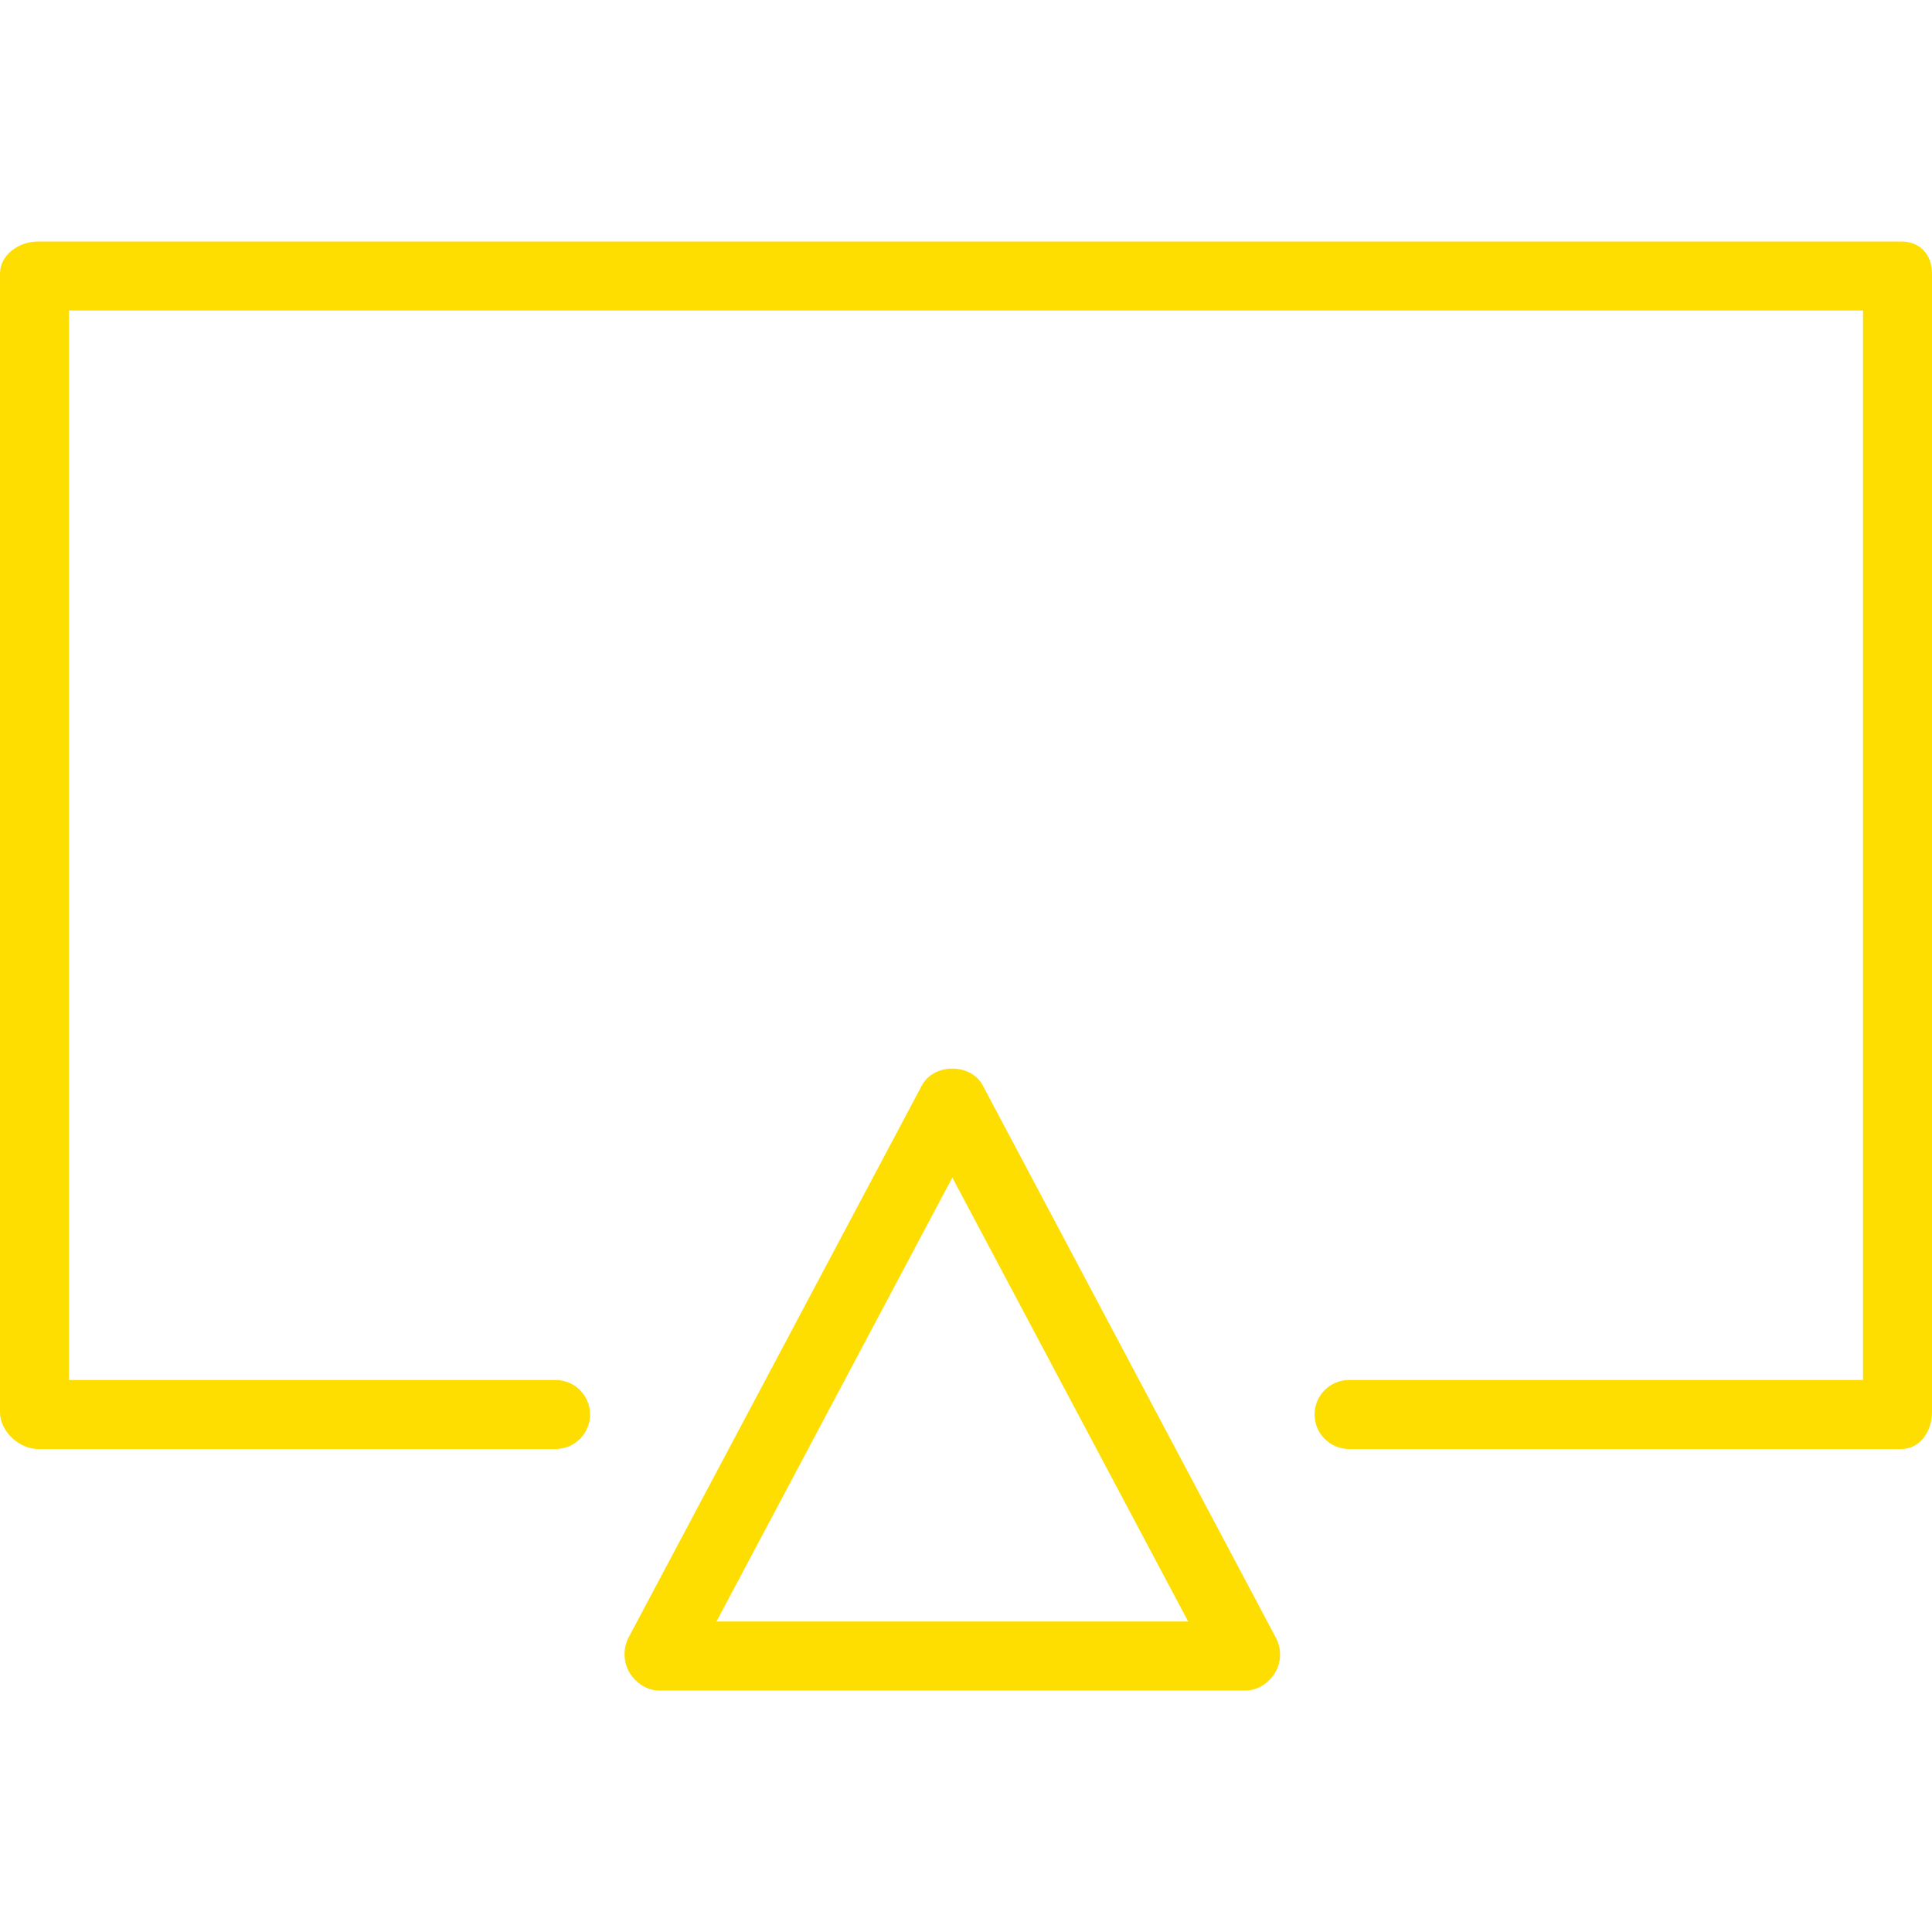
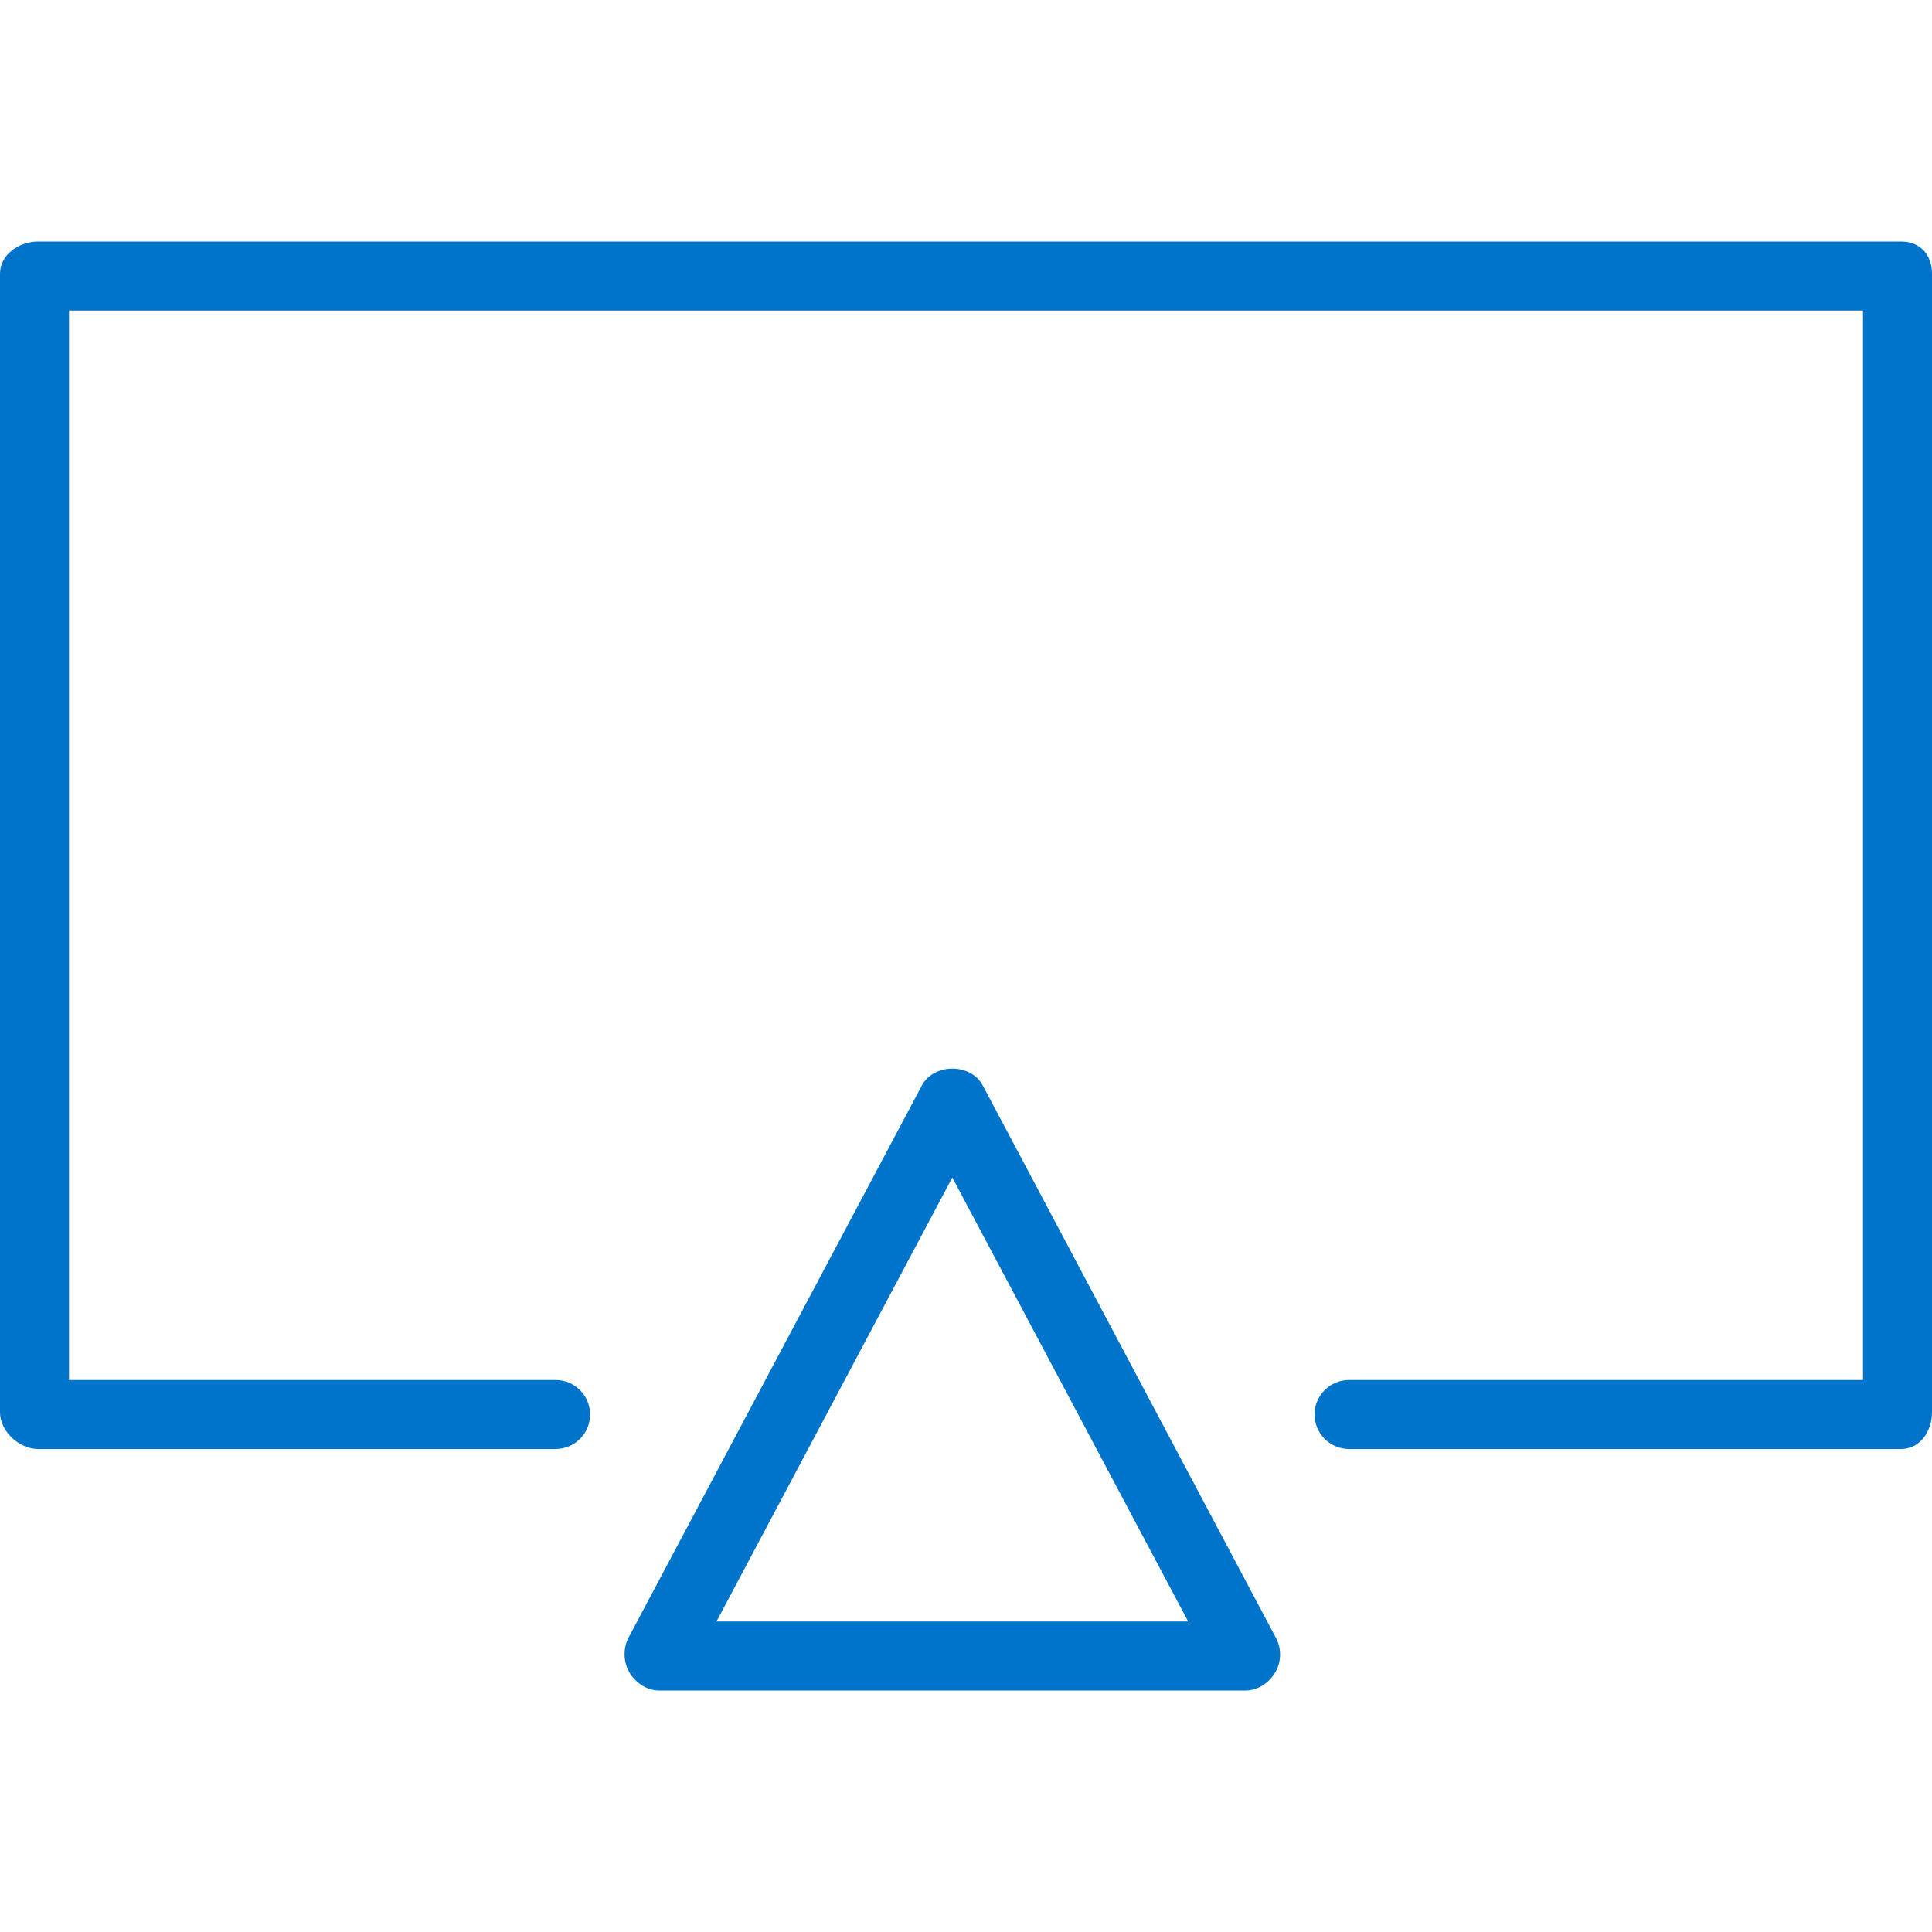
- <svg xmlns="http://www.w3.org/2000/svg" fill="#fedd00" height="800px" width="800px" version="1.1" id="Layer_1" viewBox="0 0 512 512" xml:space="preserve">
+ <svg xmlns="http://www.w3.org/2000/svg" fill="#0074CA" height="800px" width="800px" version="1.1" id="Layer_1" viewBox="0 0 512 512" xml:space="preserve">
  <g>
    <g>
      <path d="M503.804,64H10.089C5.04,64,0,67.48,0,72.529v301.714C0,379.294,5.04,384,10.089,384h137.143    c5.049,0,9.143-4.094,9.143-9.143c0-5.049-4.094-9.143-9.143-9.143H18.286V82.286h475.429v283.429H357.518    c-5.049,0-9.143,4.094-9.143,9.143c0,5.049,4.094,9.143,9.143,9.143h146.286c5.049,0,8.196-4.706,8.196-9.757V72.529    C512,67.48,508.853,64,503.804,64z" />
    </g>
  </g>
  <g>
    <g>
      <path d="M338.165,434.107l-77.714-146.44c-3.179-5.972-12.973-5.972-16.152,0l-77.714,146.286    c-1.505,2.835-1.415,6.558,0.241,9.307c1.652,2.75,4.625,4.74,7.835,4.74h155.429c3.21,0,6.183-1.99,7.835-4.74    C339.58,440.511,339.67,436.942,338.165,434.107z M189.871,429.714l62.504-117.656l62.505,117.656H189.871z" />
    </g>
  </g>
</svg>
